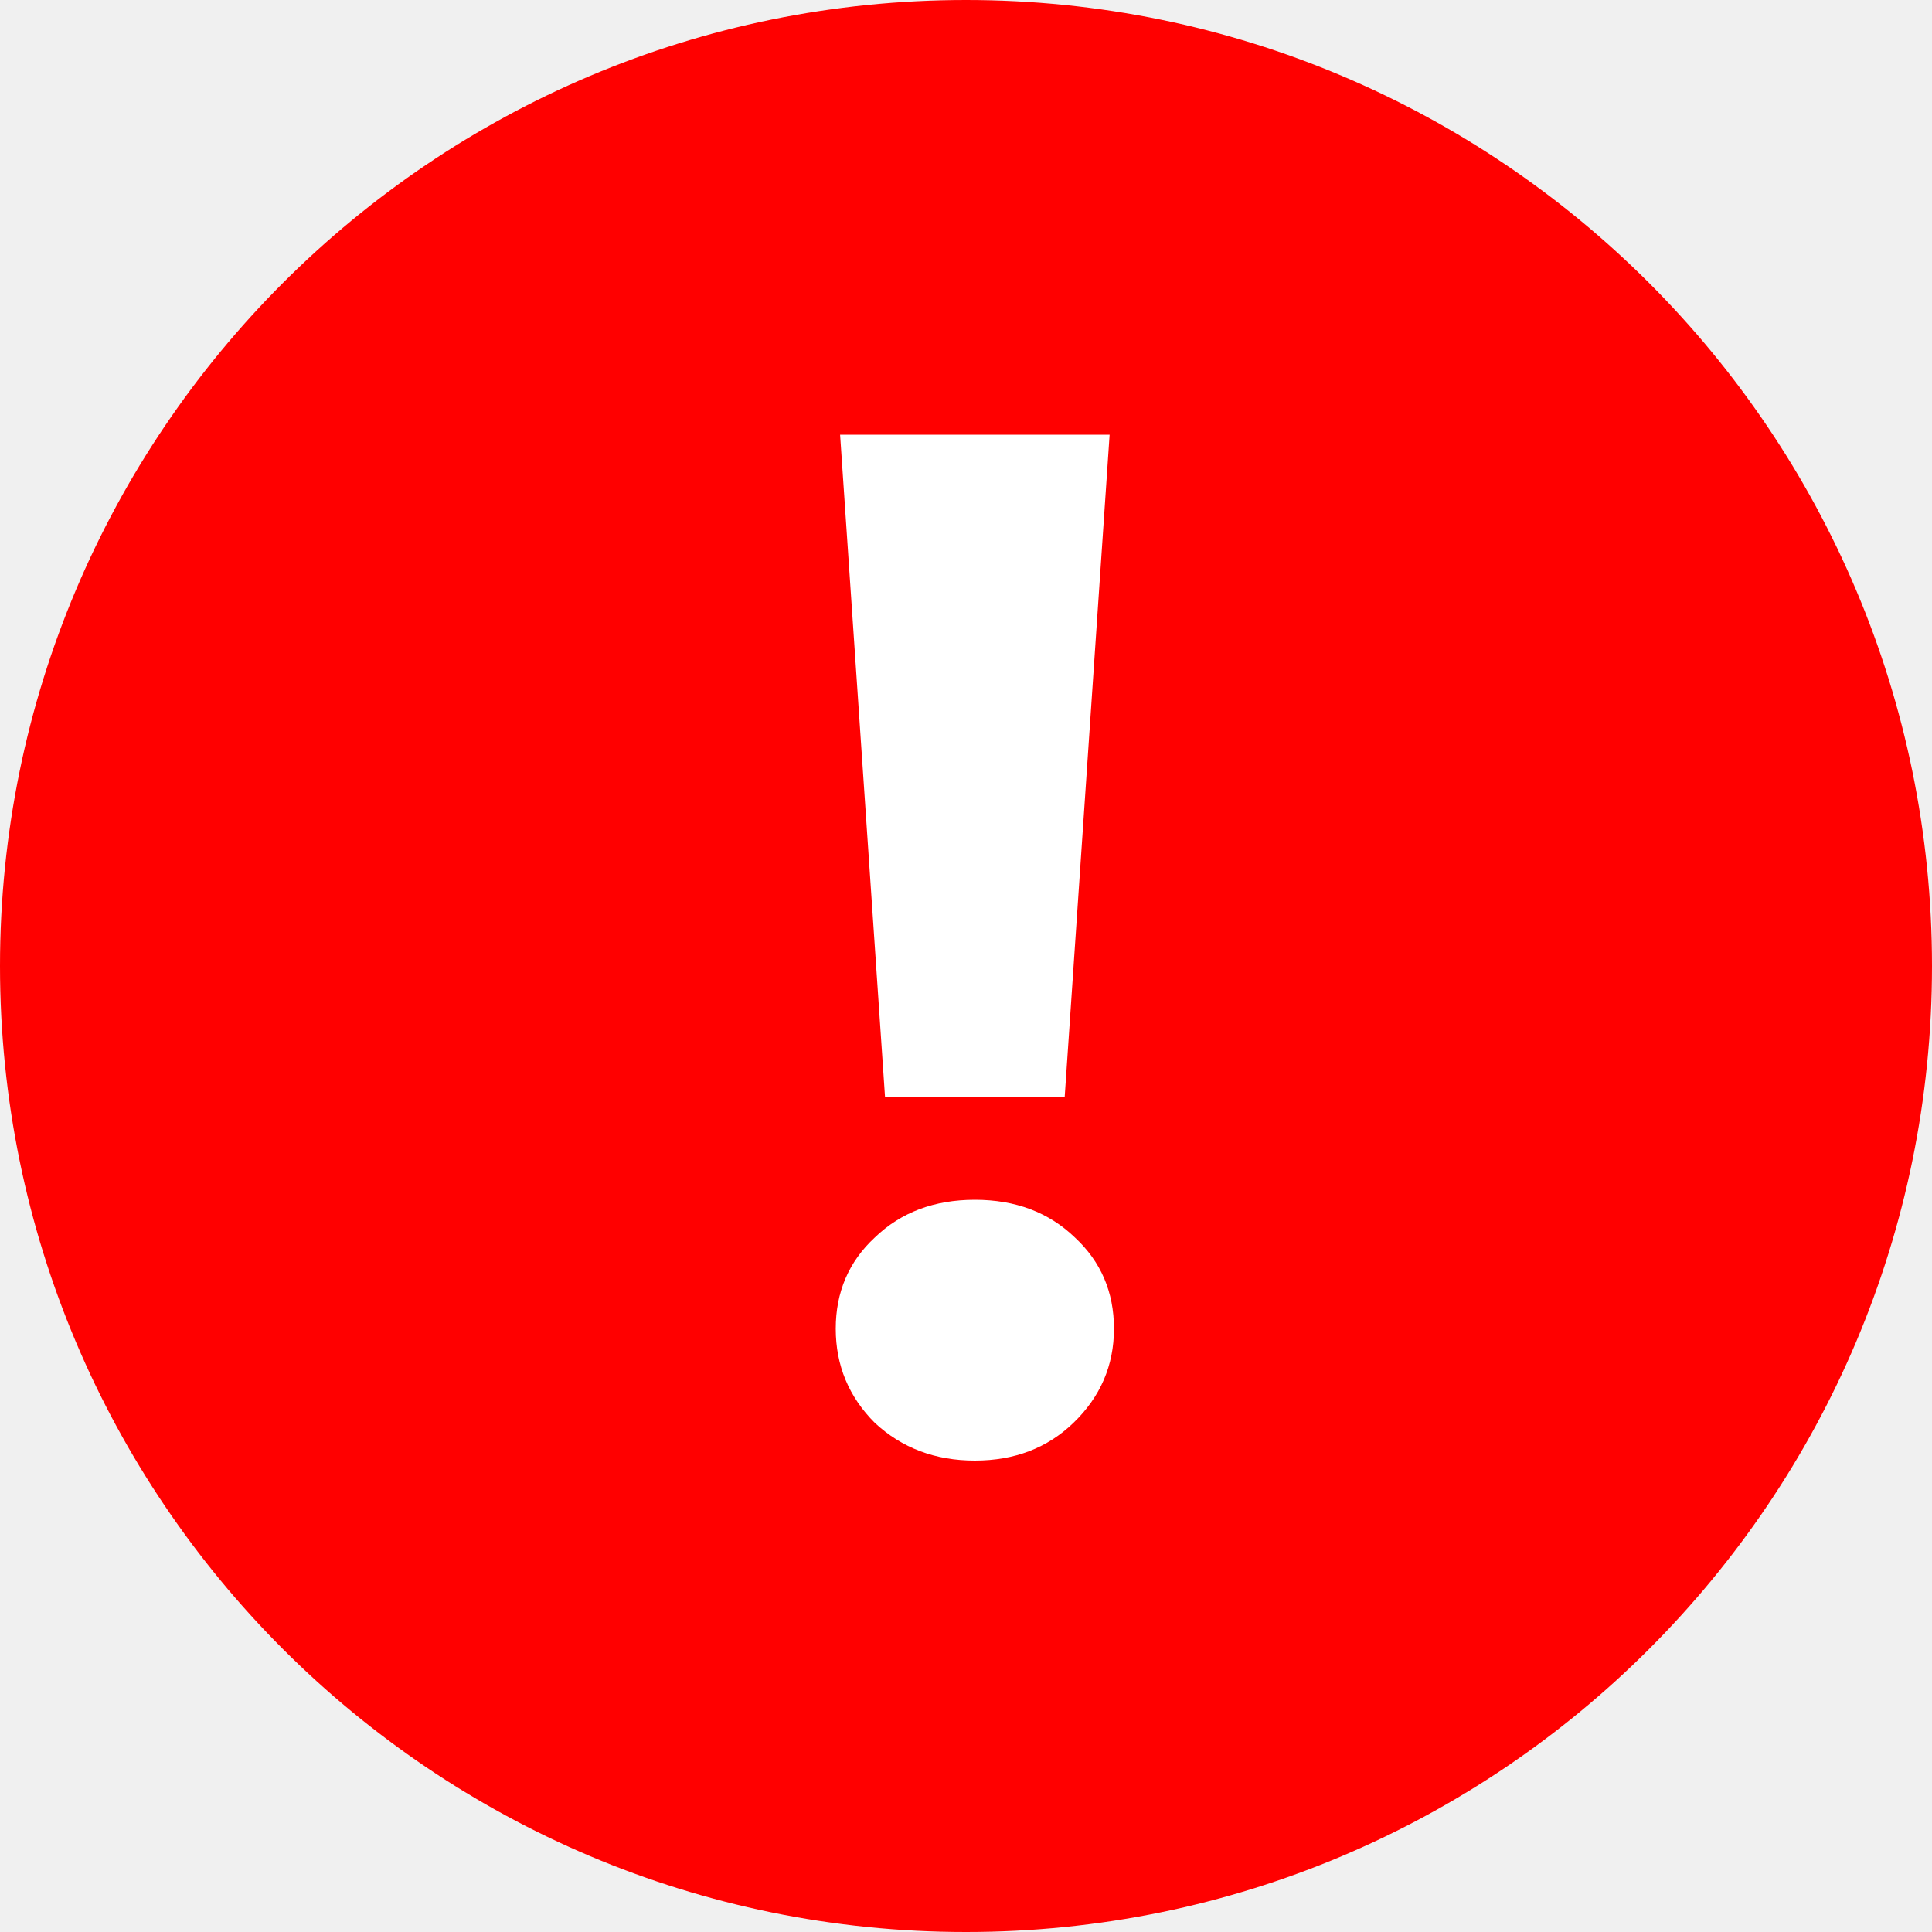
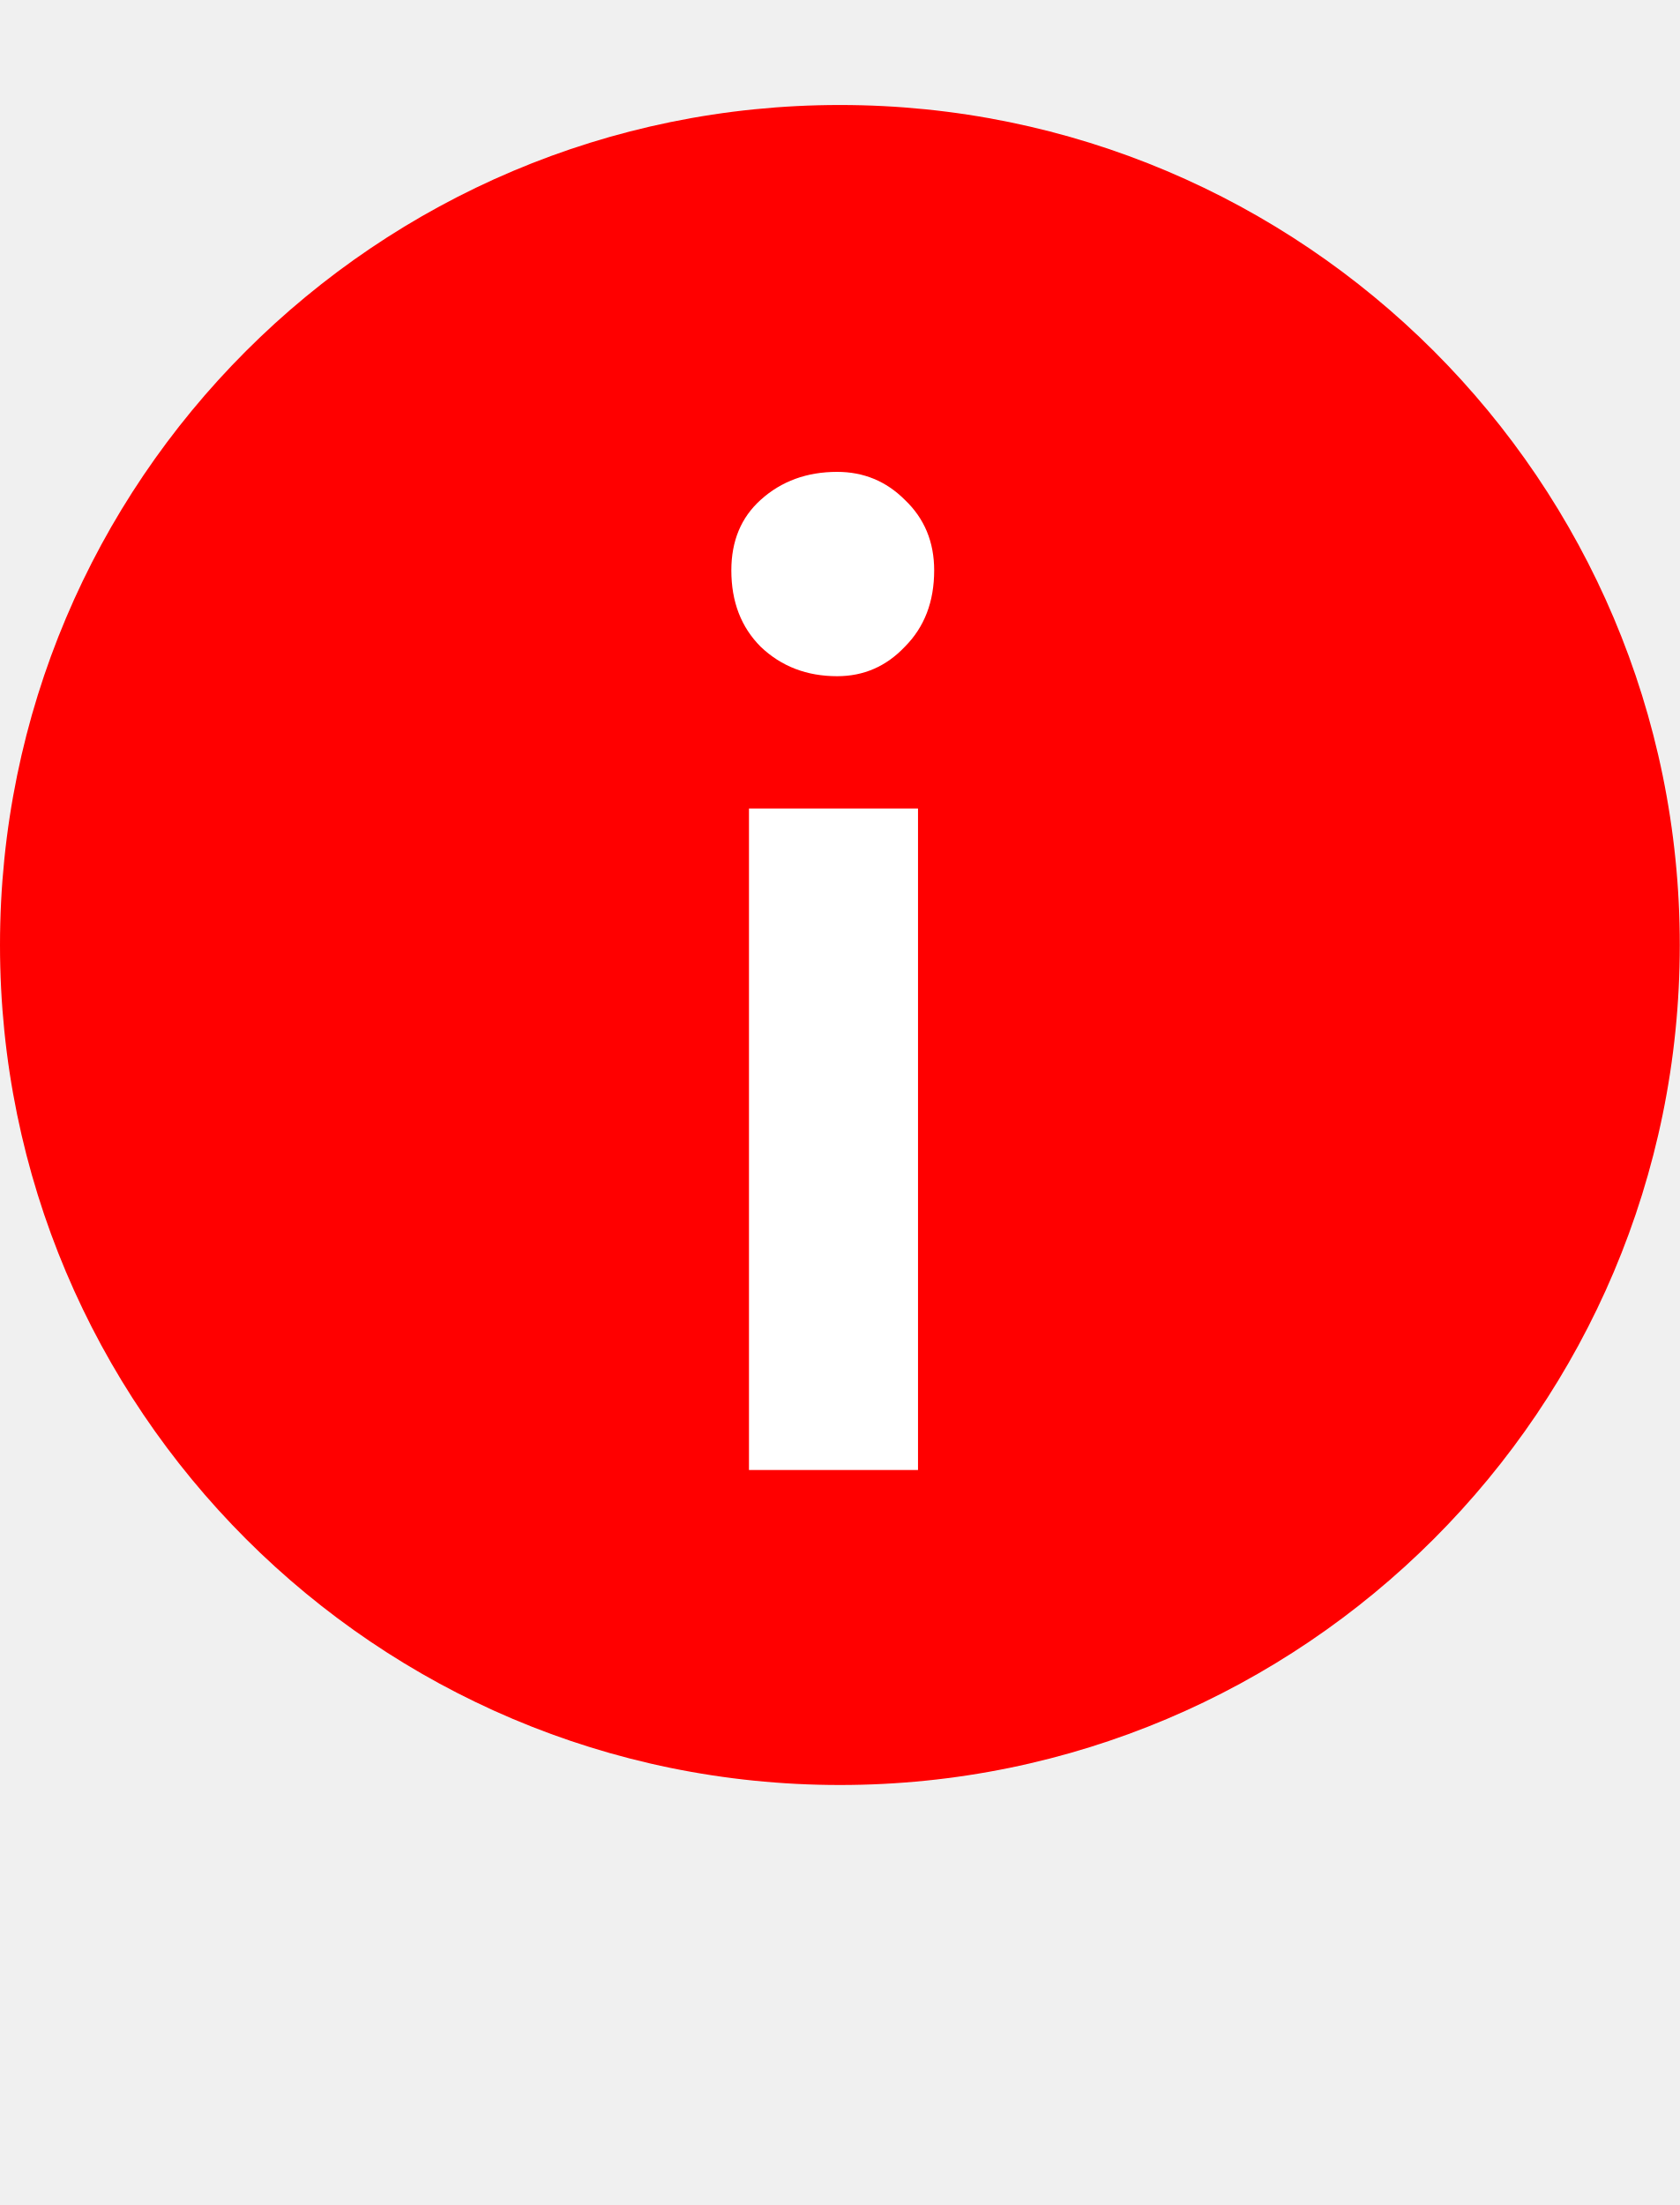
- <svg xmlns="http://www.w3.org/2000/svg" width="24" height="24" viewBox="0 0 24 24" fill="none">
-   <circle cx="12" cy="12" r="12" fill="#FF0000" />
-   <path d="M10.436 5.4H13.784L13.226 13.626H10.994L10.436 5.4ZM12.11 18.144C11.618 18.144 11.204 17.988 10.868 17.676C10.544 17.352 10.382 16.962 10.382 16.506C10.382 16.05 10.544 15.672 10.868 15.372C11.192 15.06 11.606 14.904 12.11 14.904C12.614 14.904 13.028 15.06 13.352 15.372C13.676 15.672 13.838 16.05 13.838 16.506C13.838 16.962 13.67 17.352 13.334 17.676C13.01 17.988 12.602 18.144 12.11 18.144Z" fill="white" />
+ <svg xmlns="http://www.w3.org/2000/svg" width="16" height="21" viewBox="0 0 16 21" fill="none">
+   <circle cx="8" cy="9" r="8" fill="#FF0000" />
+   <path d="M8.744 14H7.134V7.7H8.744V14ZM6.966 5.432C6.966 5.152 7.059 4.928 7.246 4.76C7.442 4.583 7.685 4.494 7.974 4.494C8.226 4.494 8.441 4.583 8.618 4.76C8.805 4.937 8.898 5.161 8.898 5.432C8.898 5.731 8.805 5.973 8.618 6.16C8.441 6.347 8.226 6.44 7.974 6.44C7.685 6.44 7.442 6.347 7.246 6.16C7.059 5.973 6.966 5.731 6.966 5.432Z" fill="white" />
</svg>
